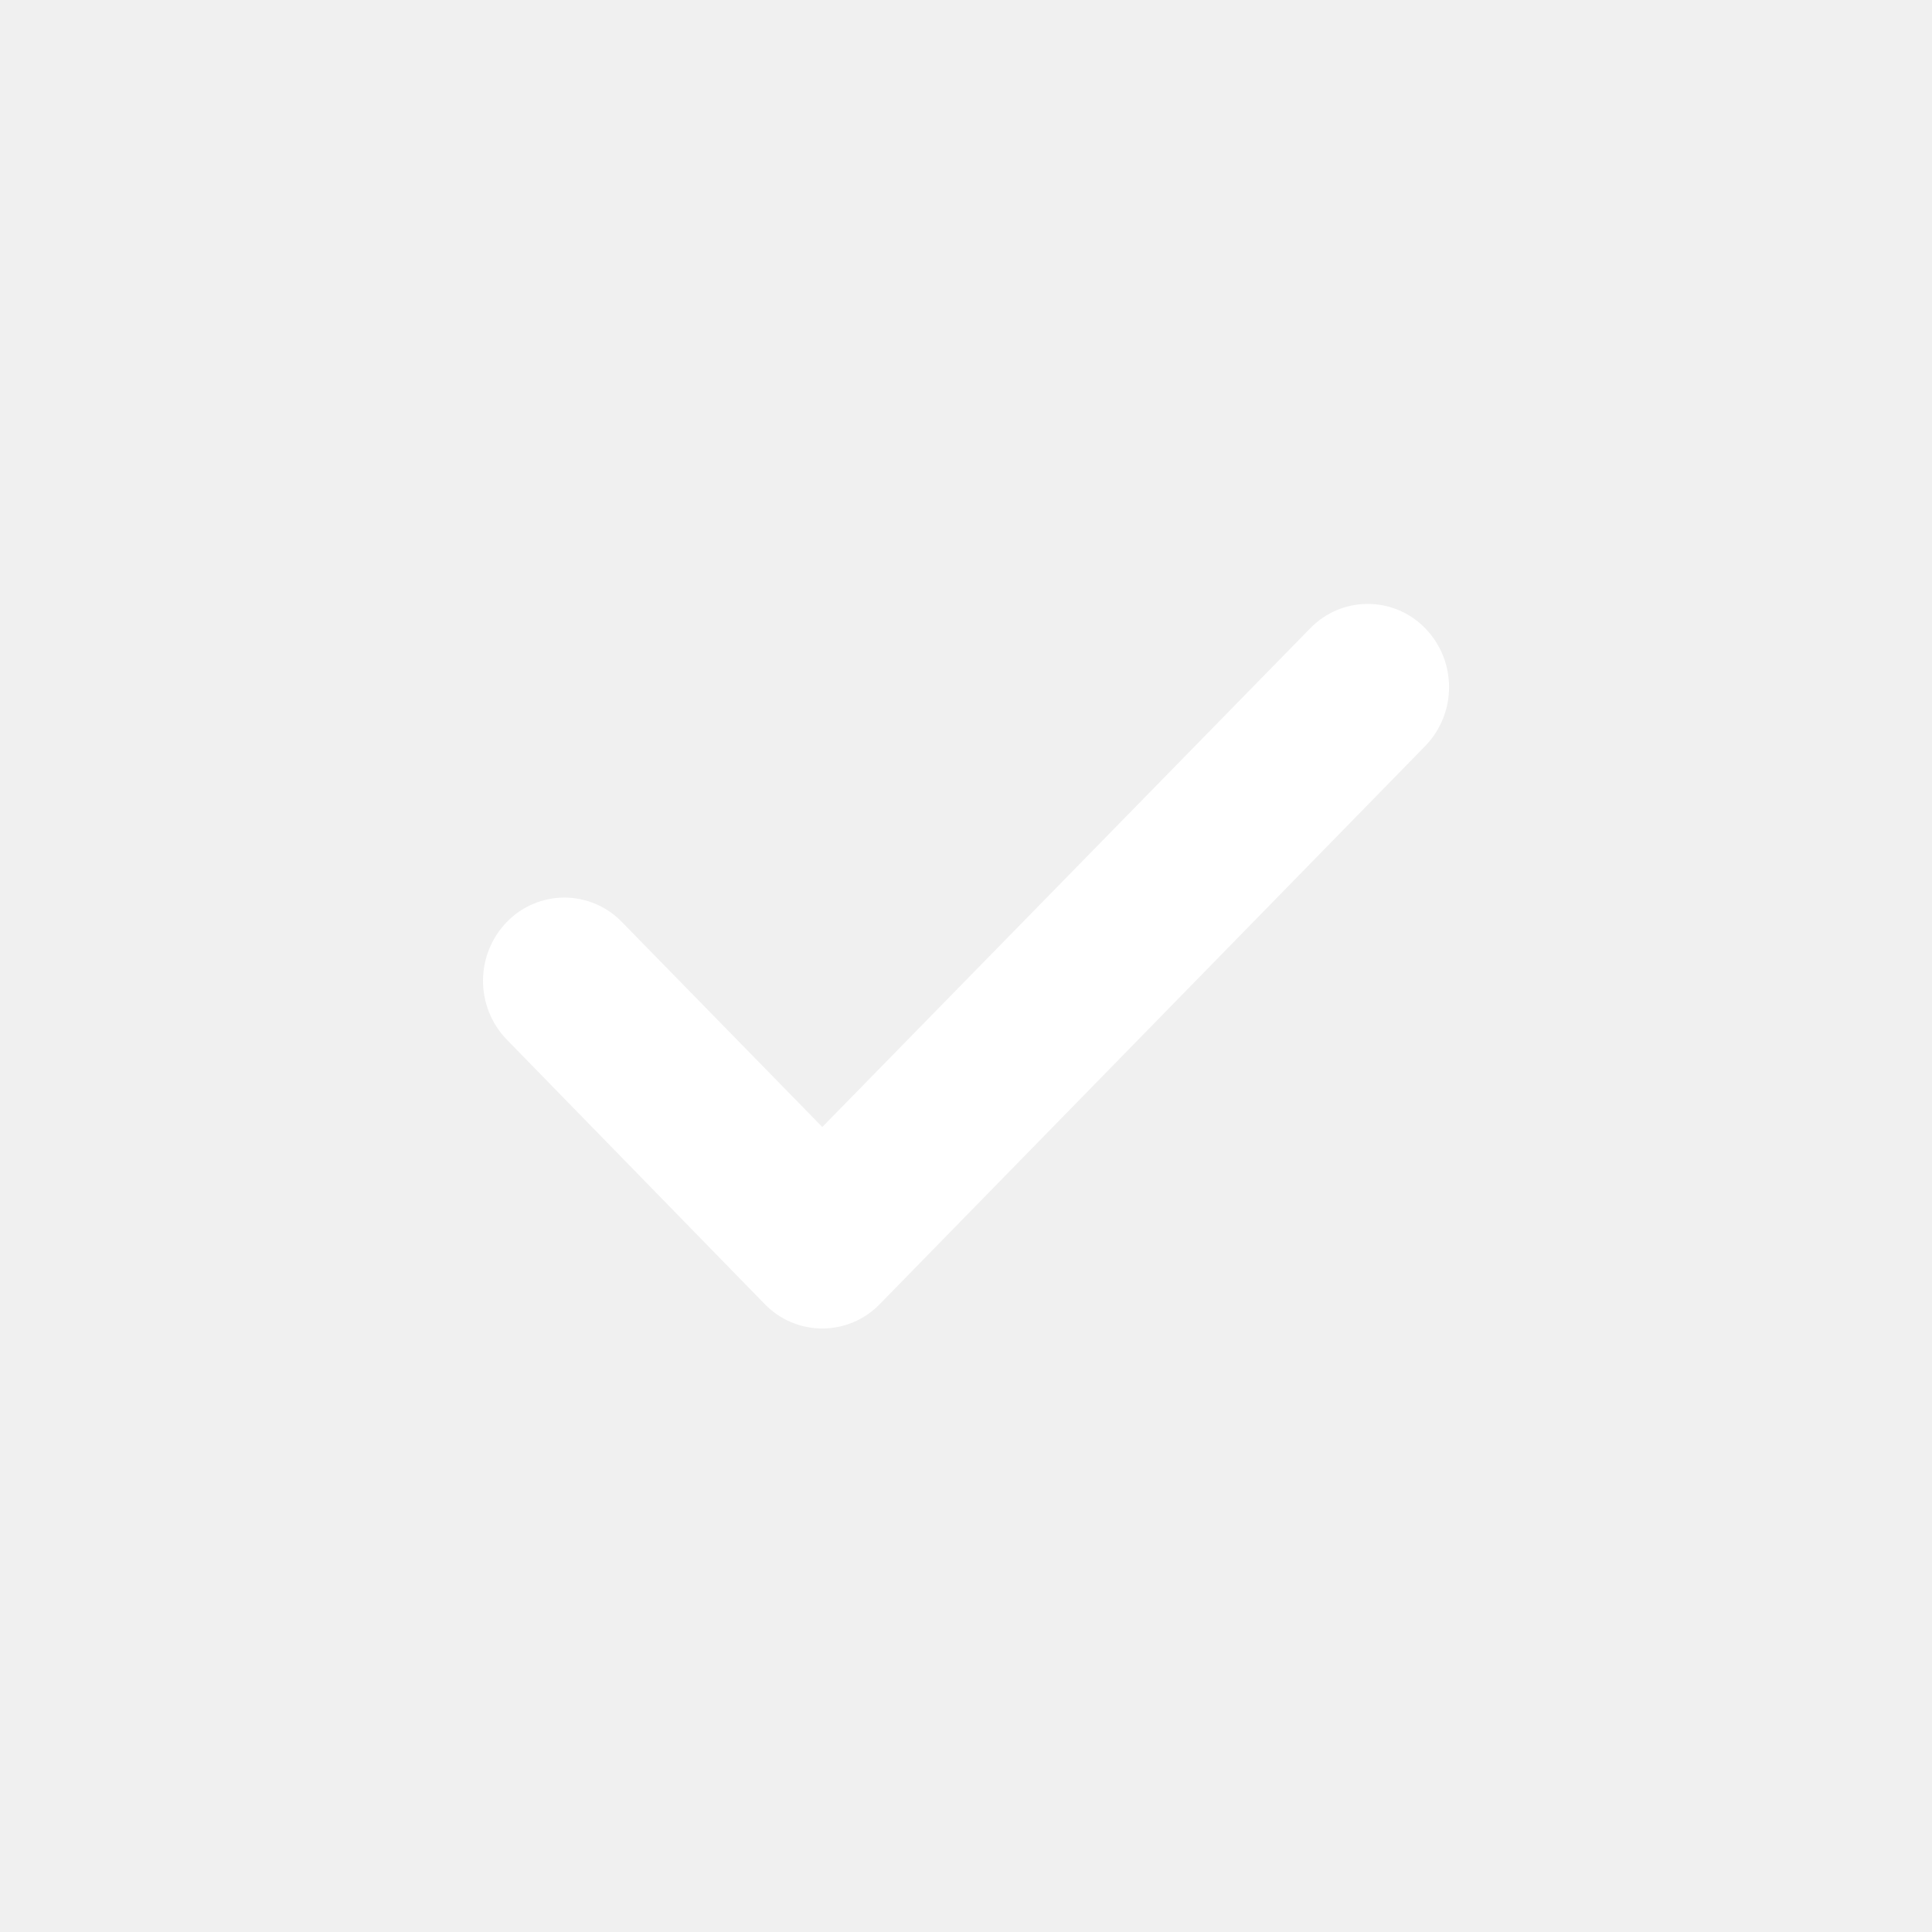
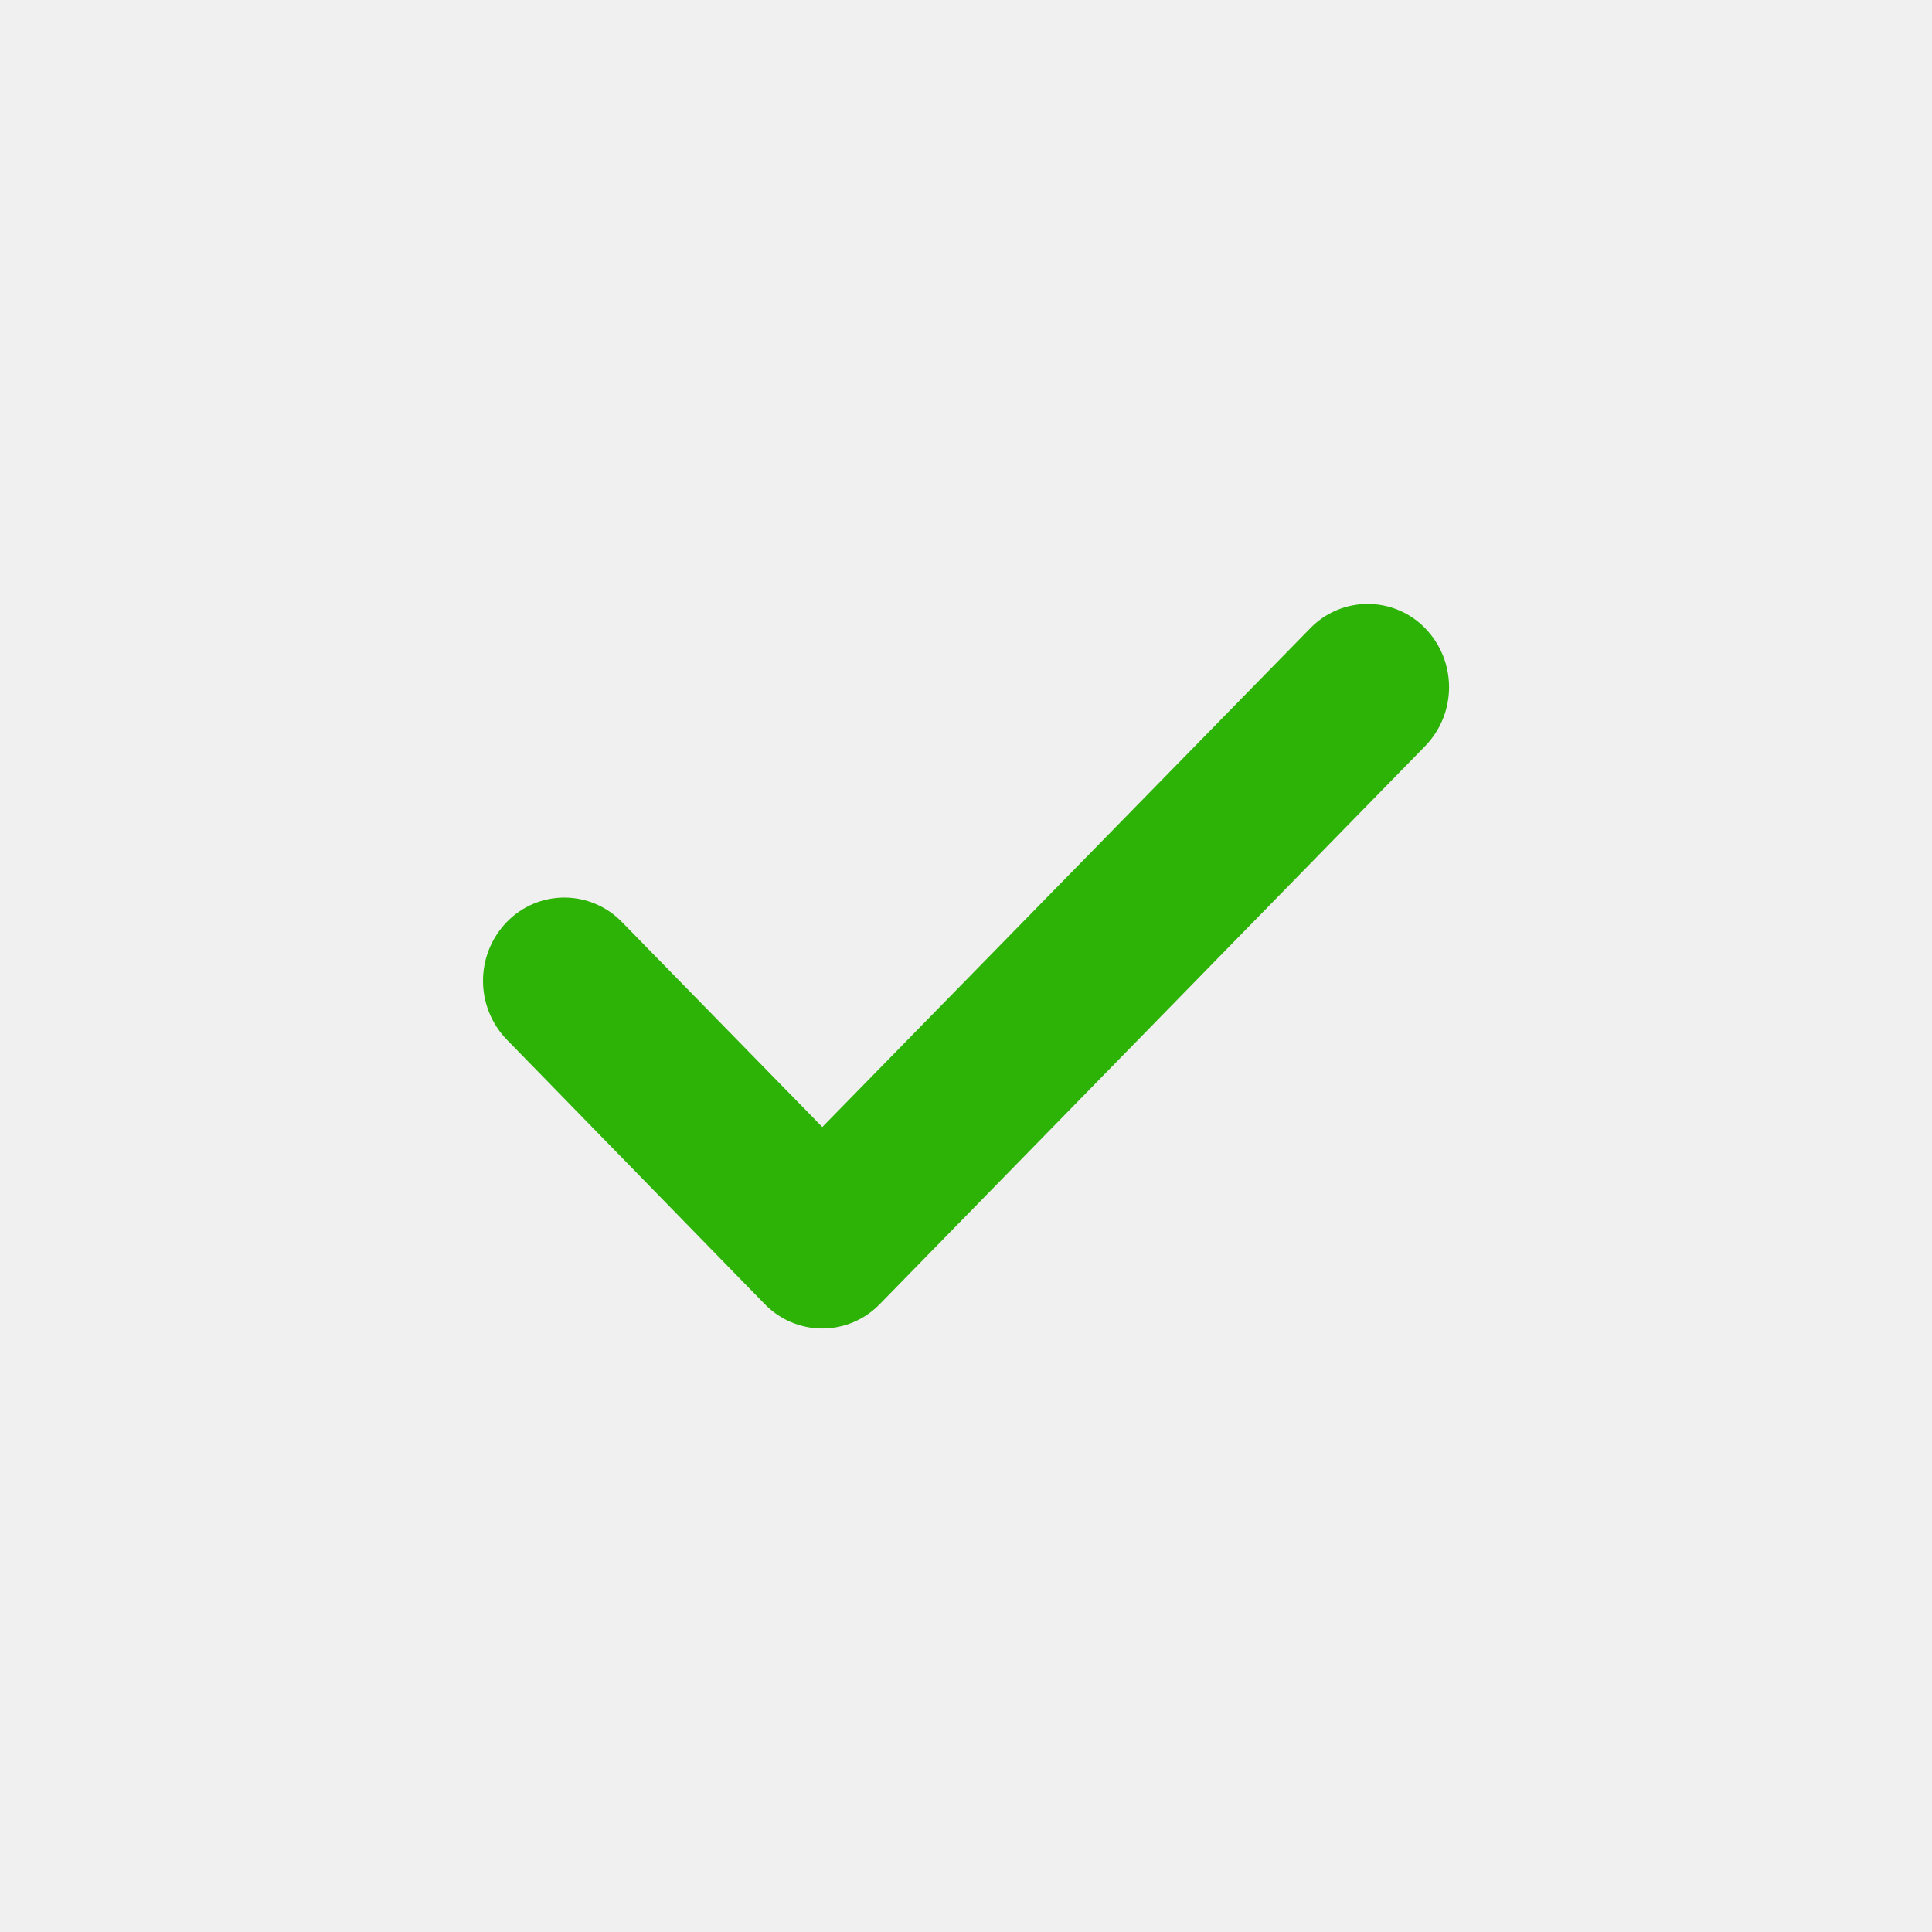
<svg xmlns="http://www.w3.org/2000/svg" id="done" width="24" height="24" viewBox="0 0 24 24">
  <g id="Group_1980" data-name="Group 1980" transform="translate(-19 -54)">
    <rect id="Rectangle_2060" data-name="Rectangle 2060" width="24" height="24" transform="translate(19 54)" fill="#fff" opacity="0" />
  </g>
  <g id="left_icon" data-name="left icon" transform="translate(-1.828 24.5) rotate(-90)">
-     <path id="Shape" d="M2.5,7.043l2.547-2.49a.994.994,0,0,0,0-1.429,1.051,1.051,0,0,0-1.462,0L.3,6.328a.994.994,0,0,0,0,1.429l6.933,6.776a1.051,1.051,0,0,0,1.462,0,.994.994,0,0,0,0-1.429Z" transform="translate(8 5)" fill="#fff" />
+     <path id="Shape" d="M2.5,7.043l2.547-2.49a.994.994,0,0,0,0-1.429,1.051,1.051,0,0,0-1.462,0L.3,6.328a.994.994,0,0,0,0,1.429l6.933,6.776a1.051,1.051,0,0,0,1.462,0,.994.994,0,0,0,0-1.429Z" transform="translate(8 5)" fill="#2DB206" />
  </g>
</svg>
